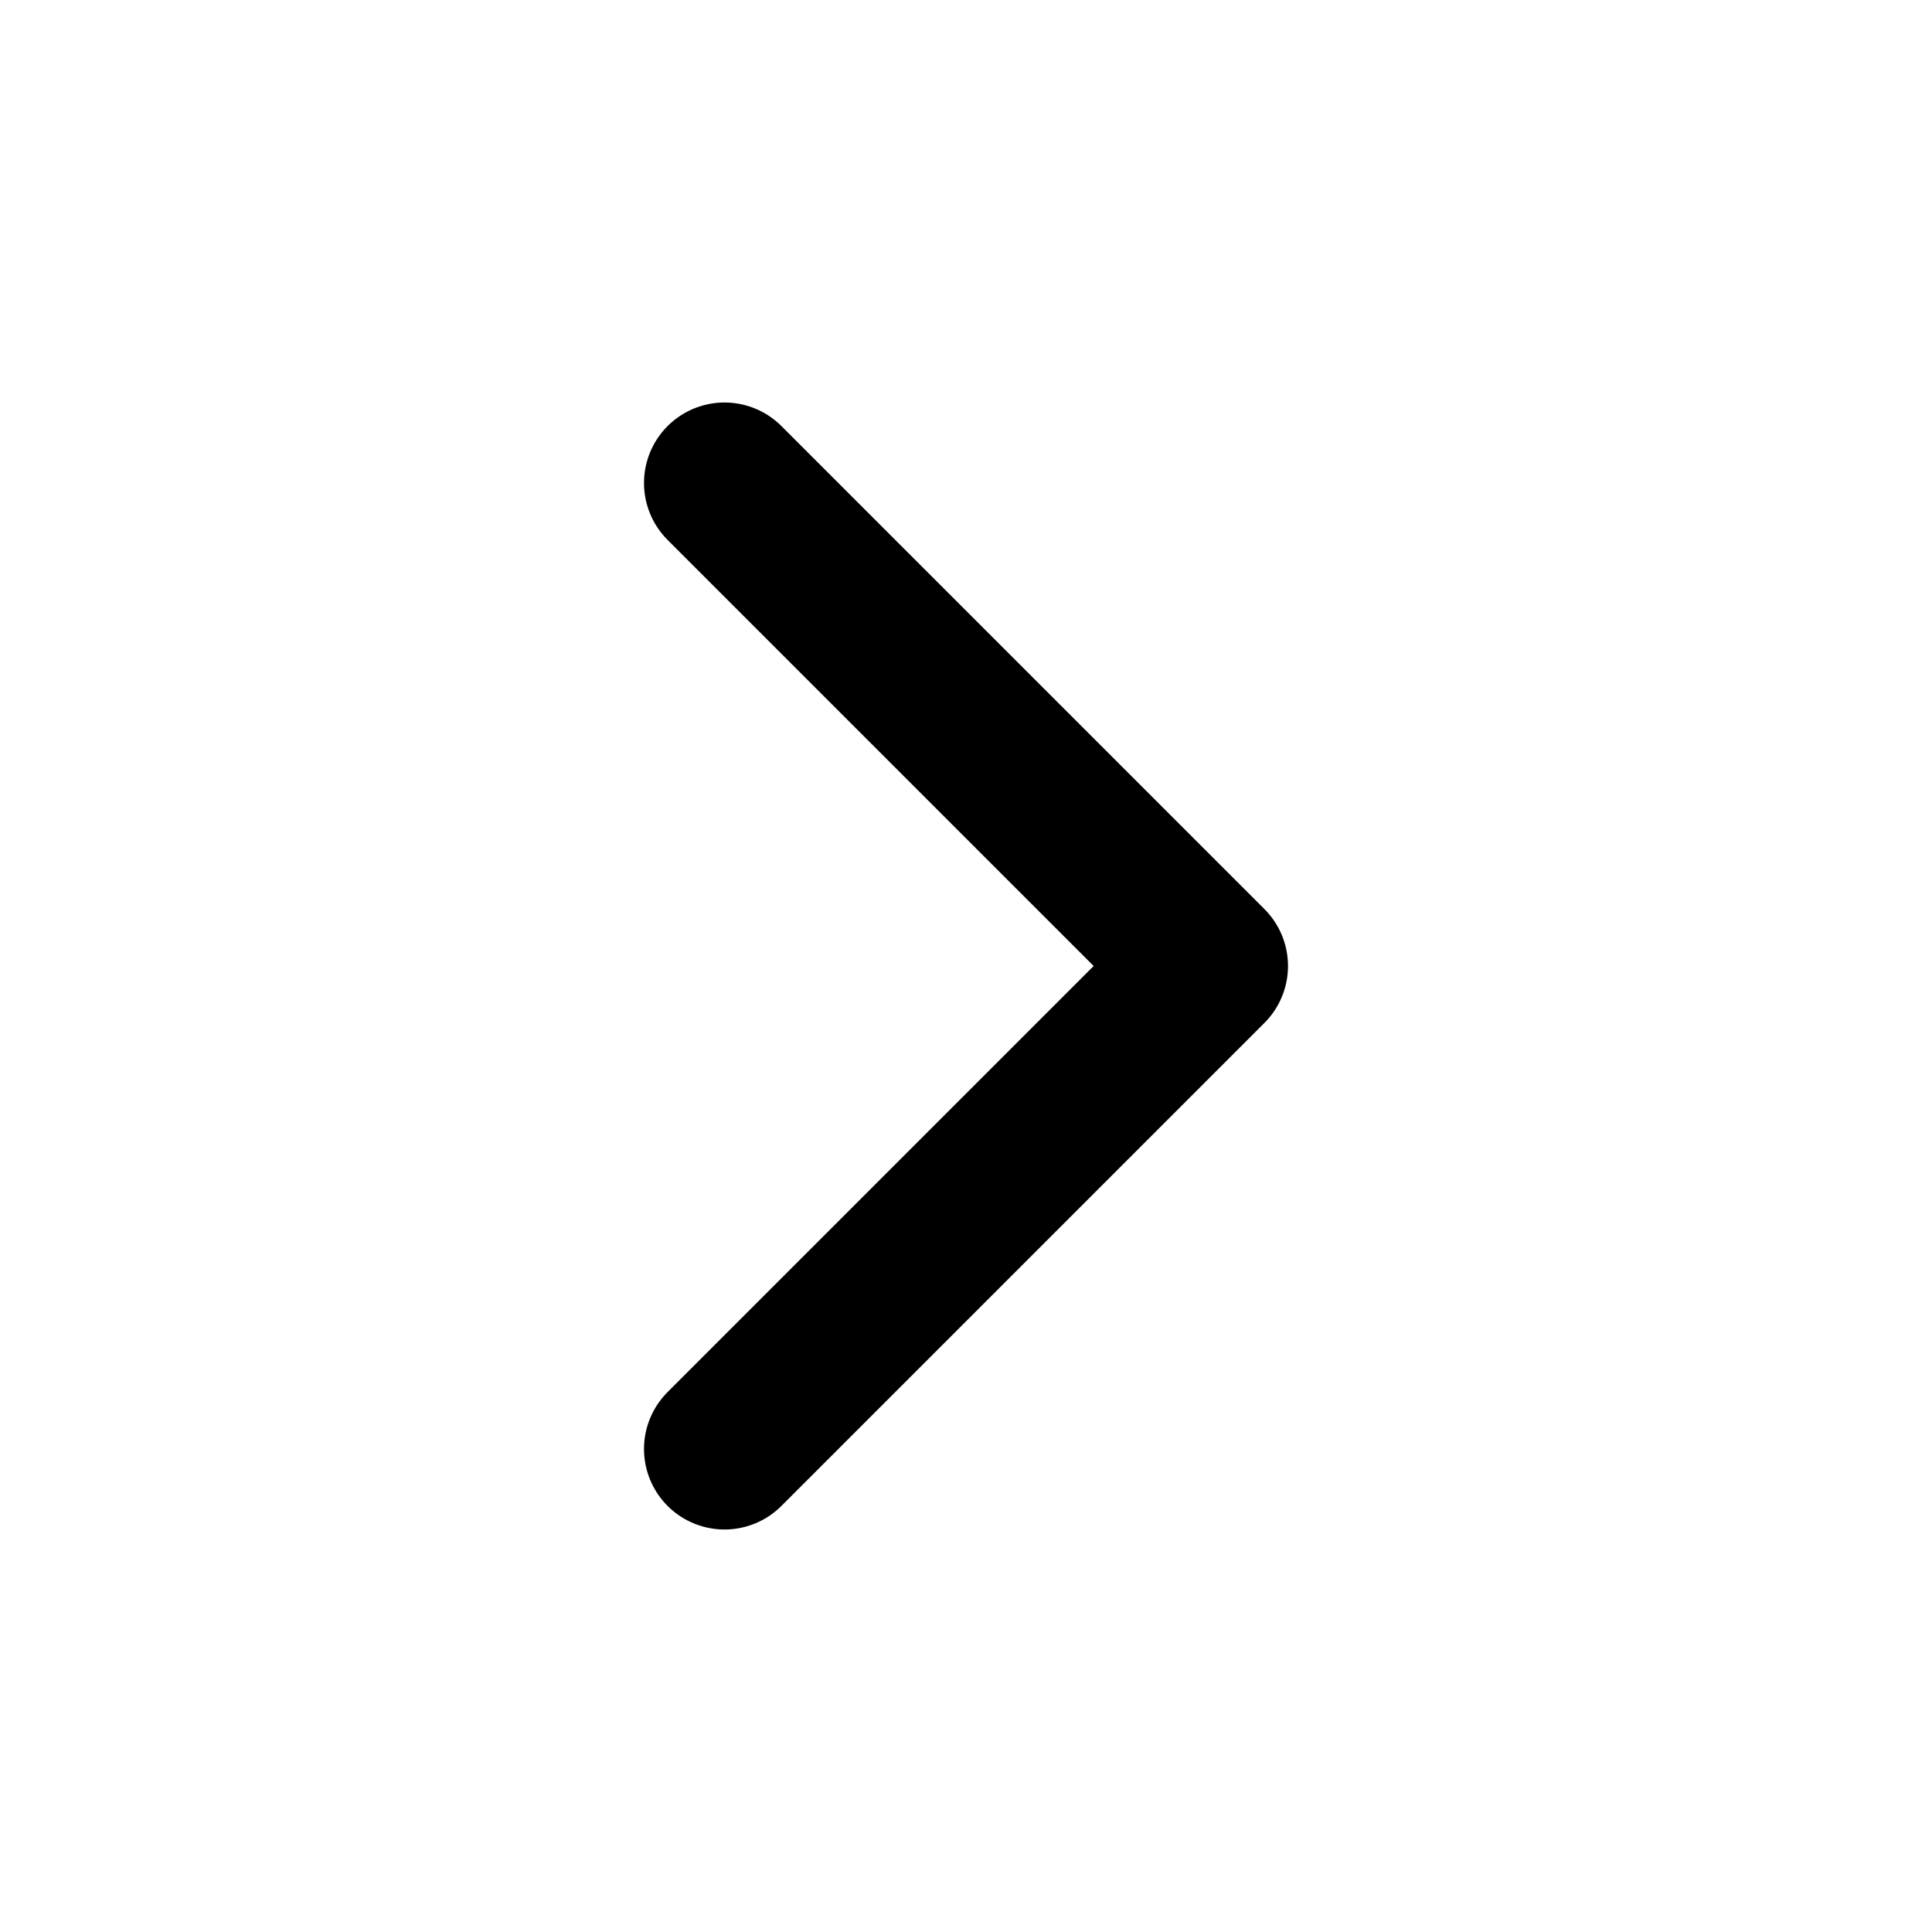
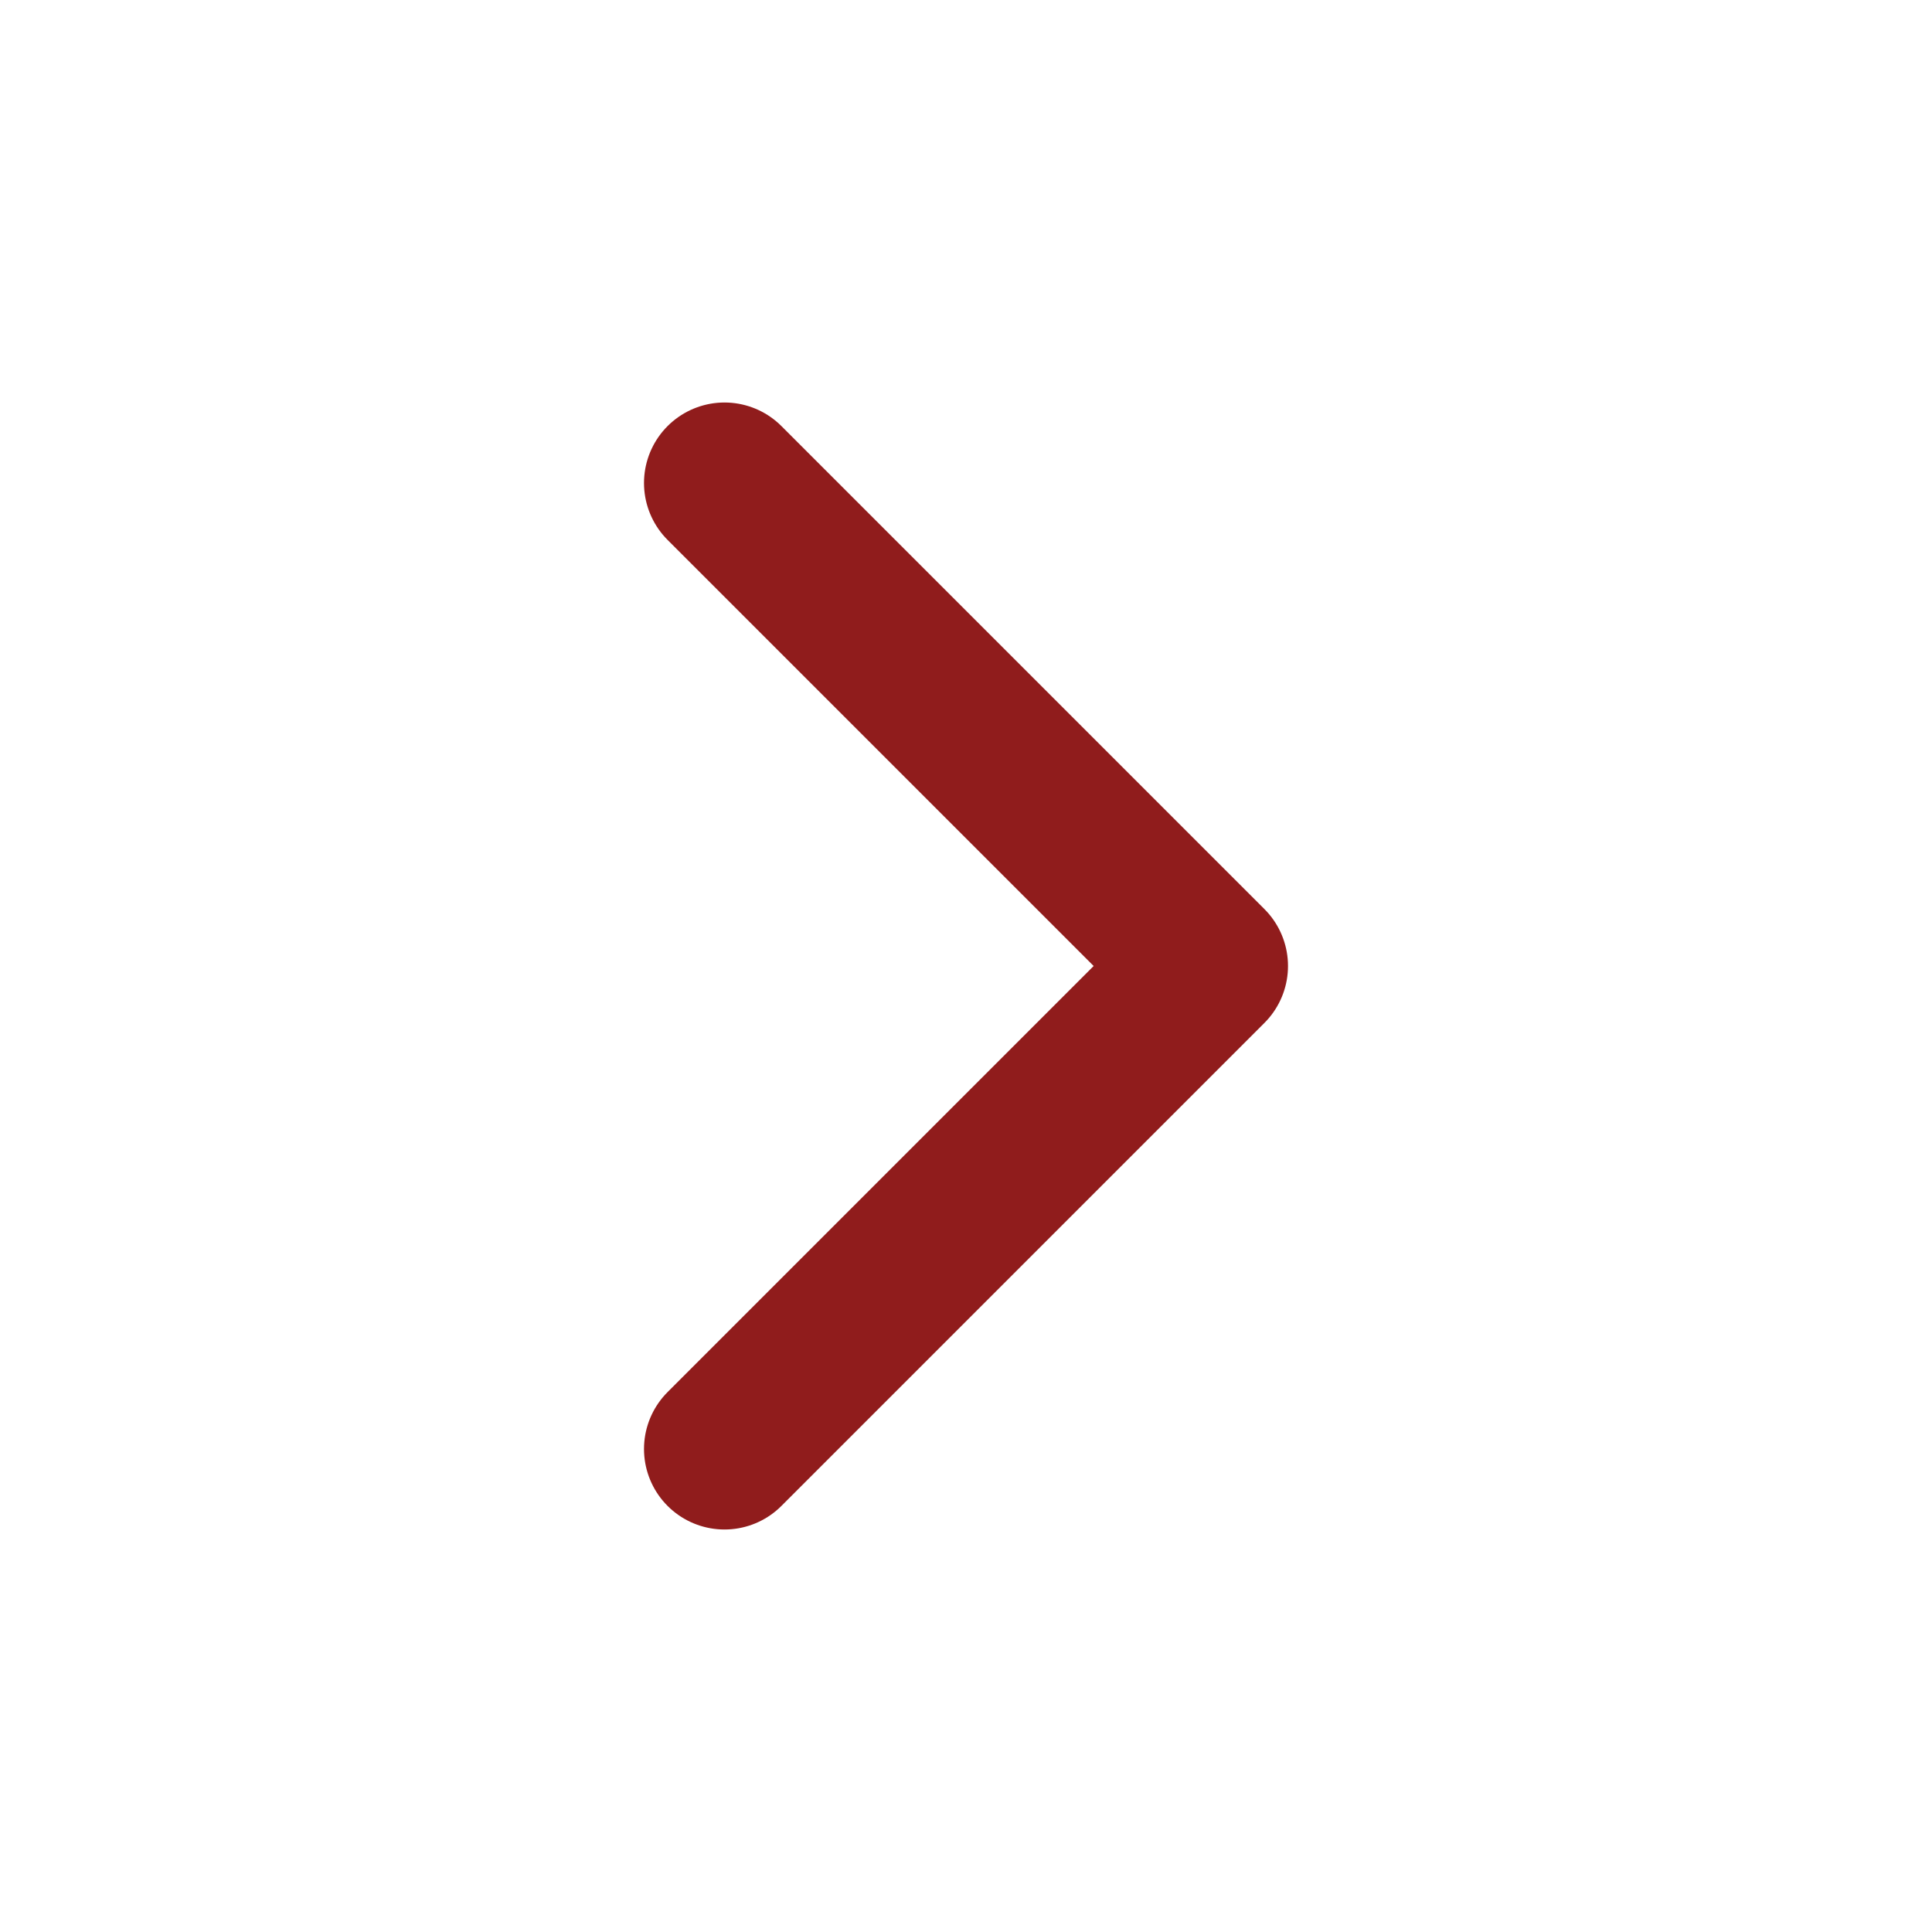
- <svg xmlns="http://www.w3.org/2000/svg" viewBox="0 0 24 24" fill="none" stroke="currentColor" stroke-width="2" stroke-linecap="round" stroke-linejoin="round" class="feather feather-chevron-right">
+ <svg xmlns="http://www.w3.org/2000/svg" viewBox="0 0 24 24" fill="none" stroke="#901C1C" stroke-width="2" stroke-linecap="round" stroke-linejoin="round" class="feather feather-chevron-right">
  <polyline points="9 18 15 12 9 6" />
</svg>
